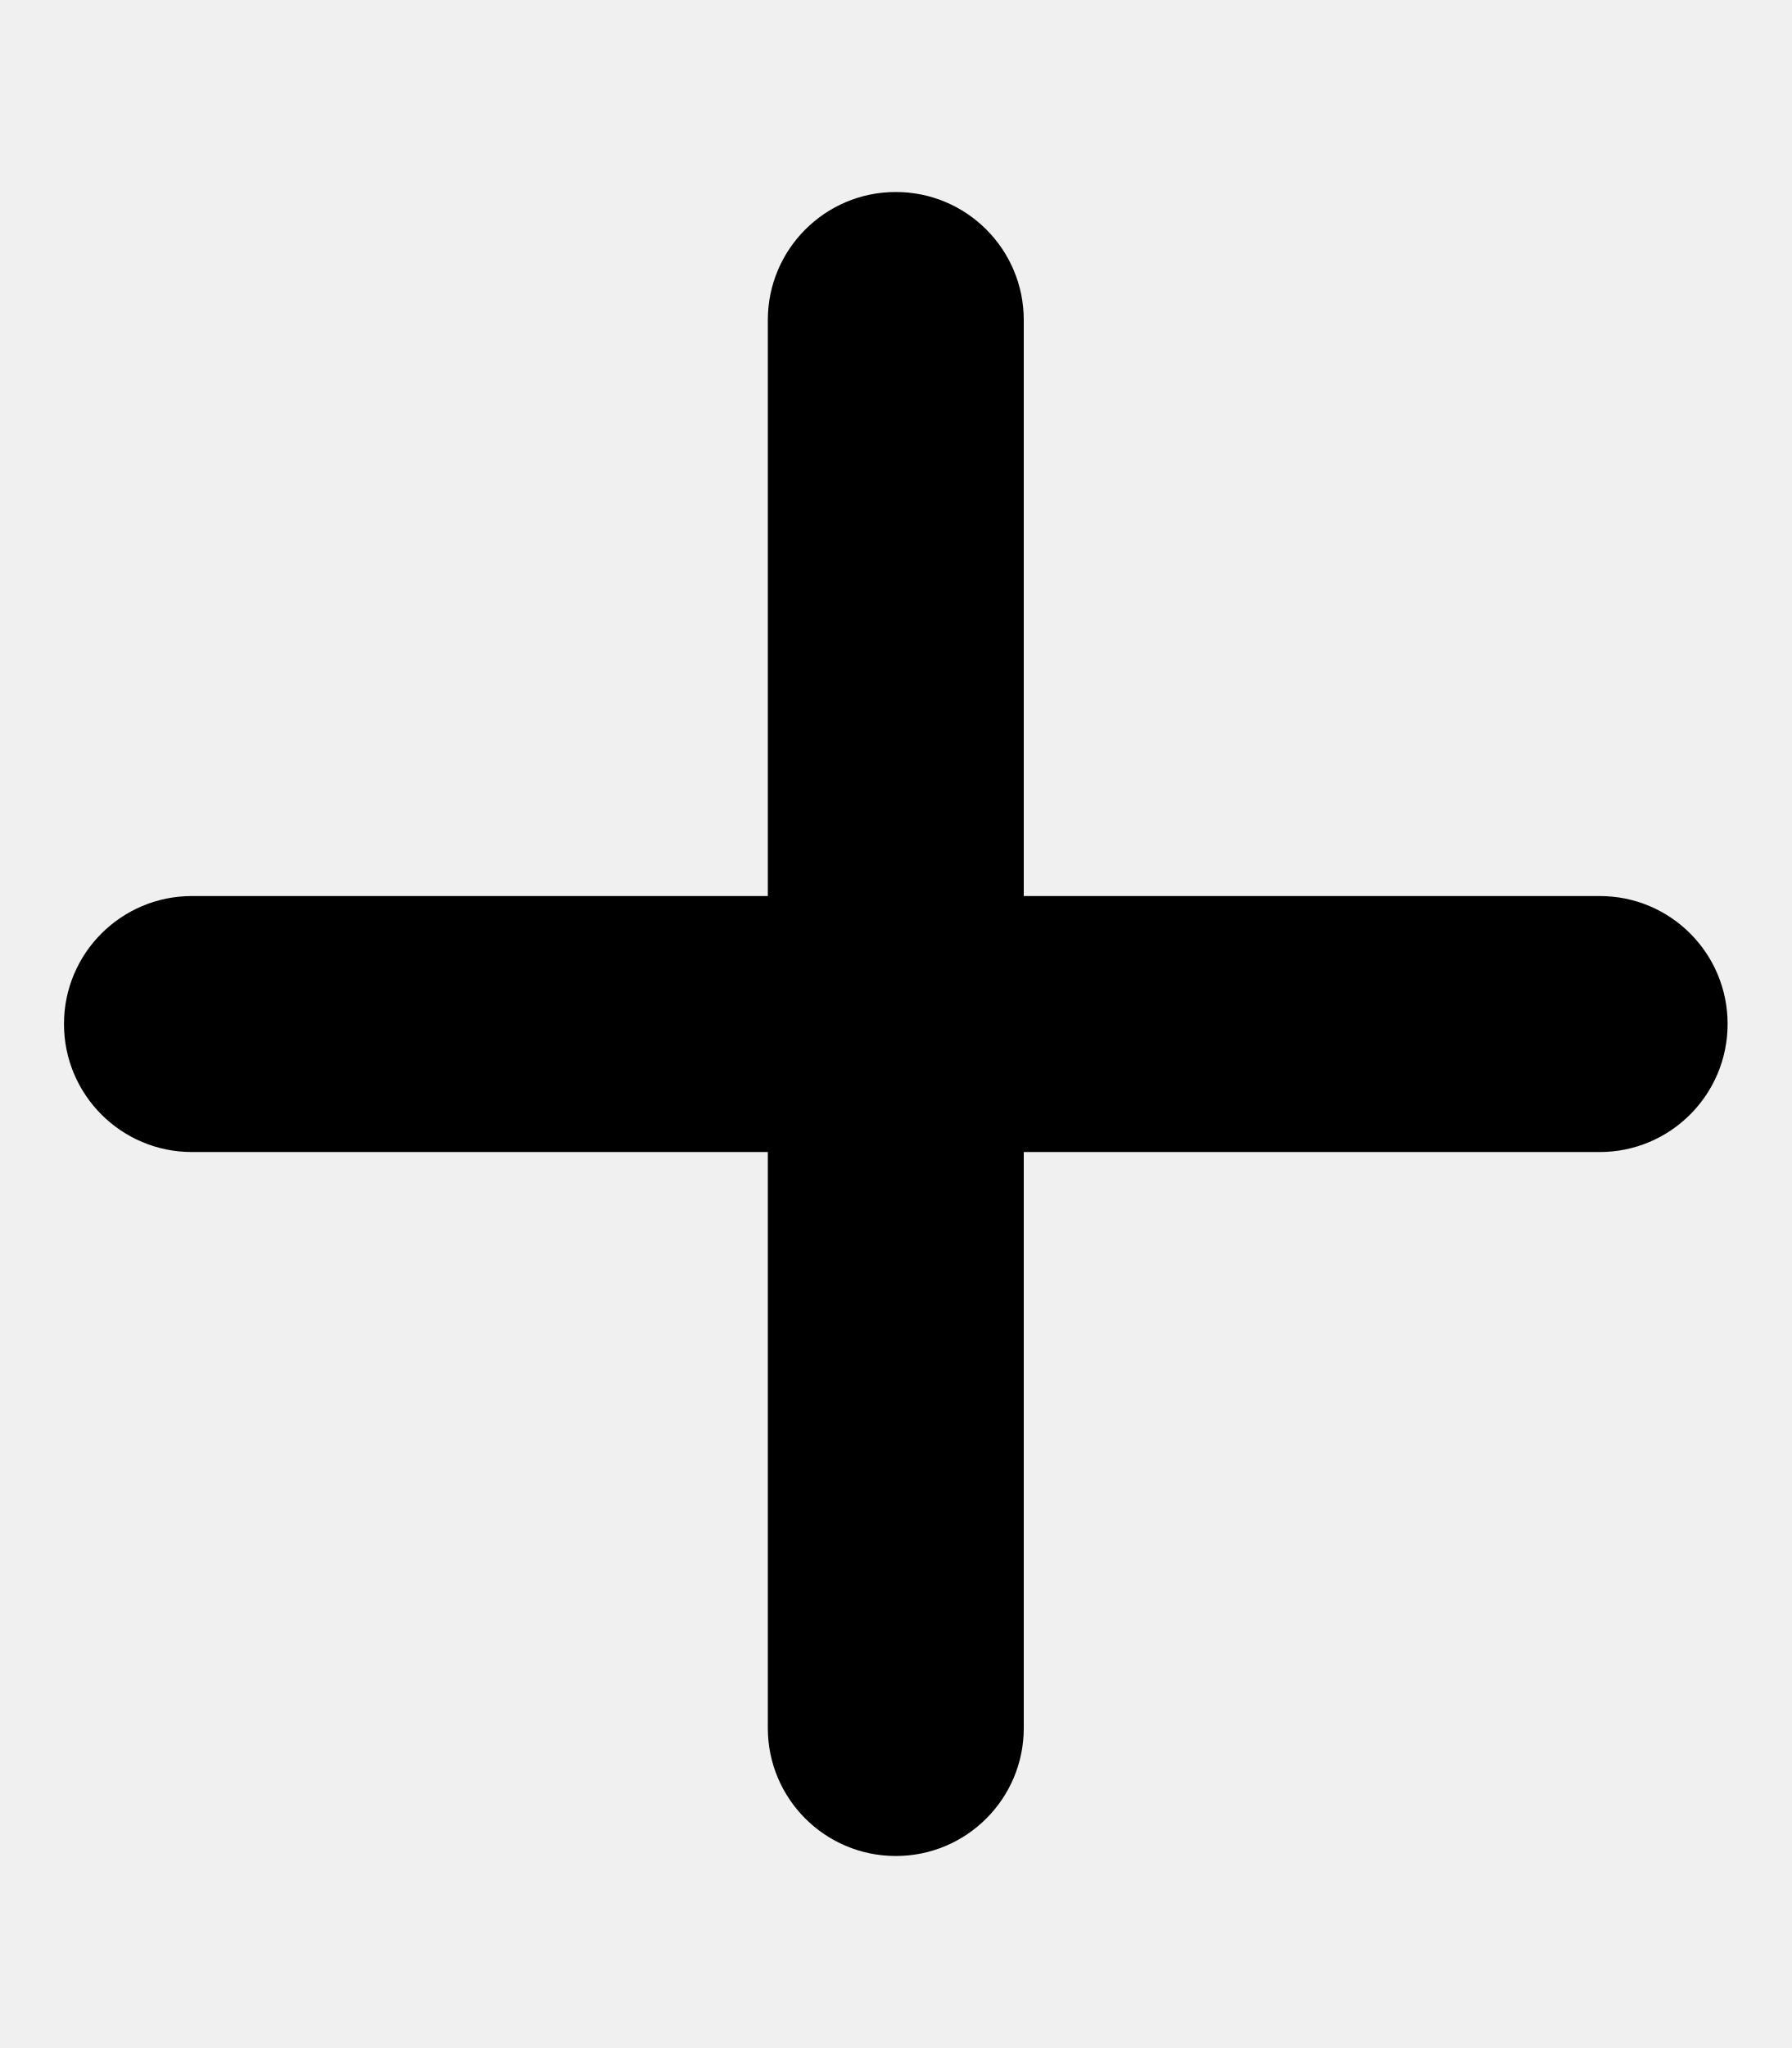
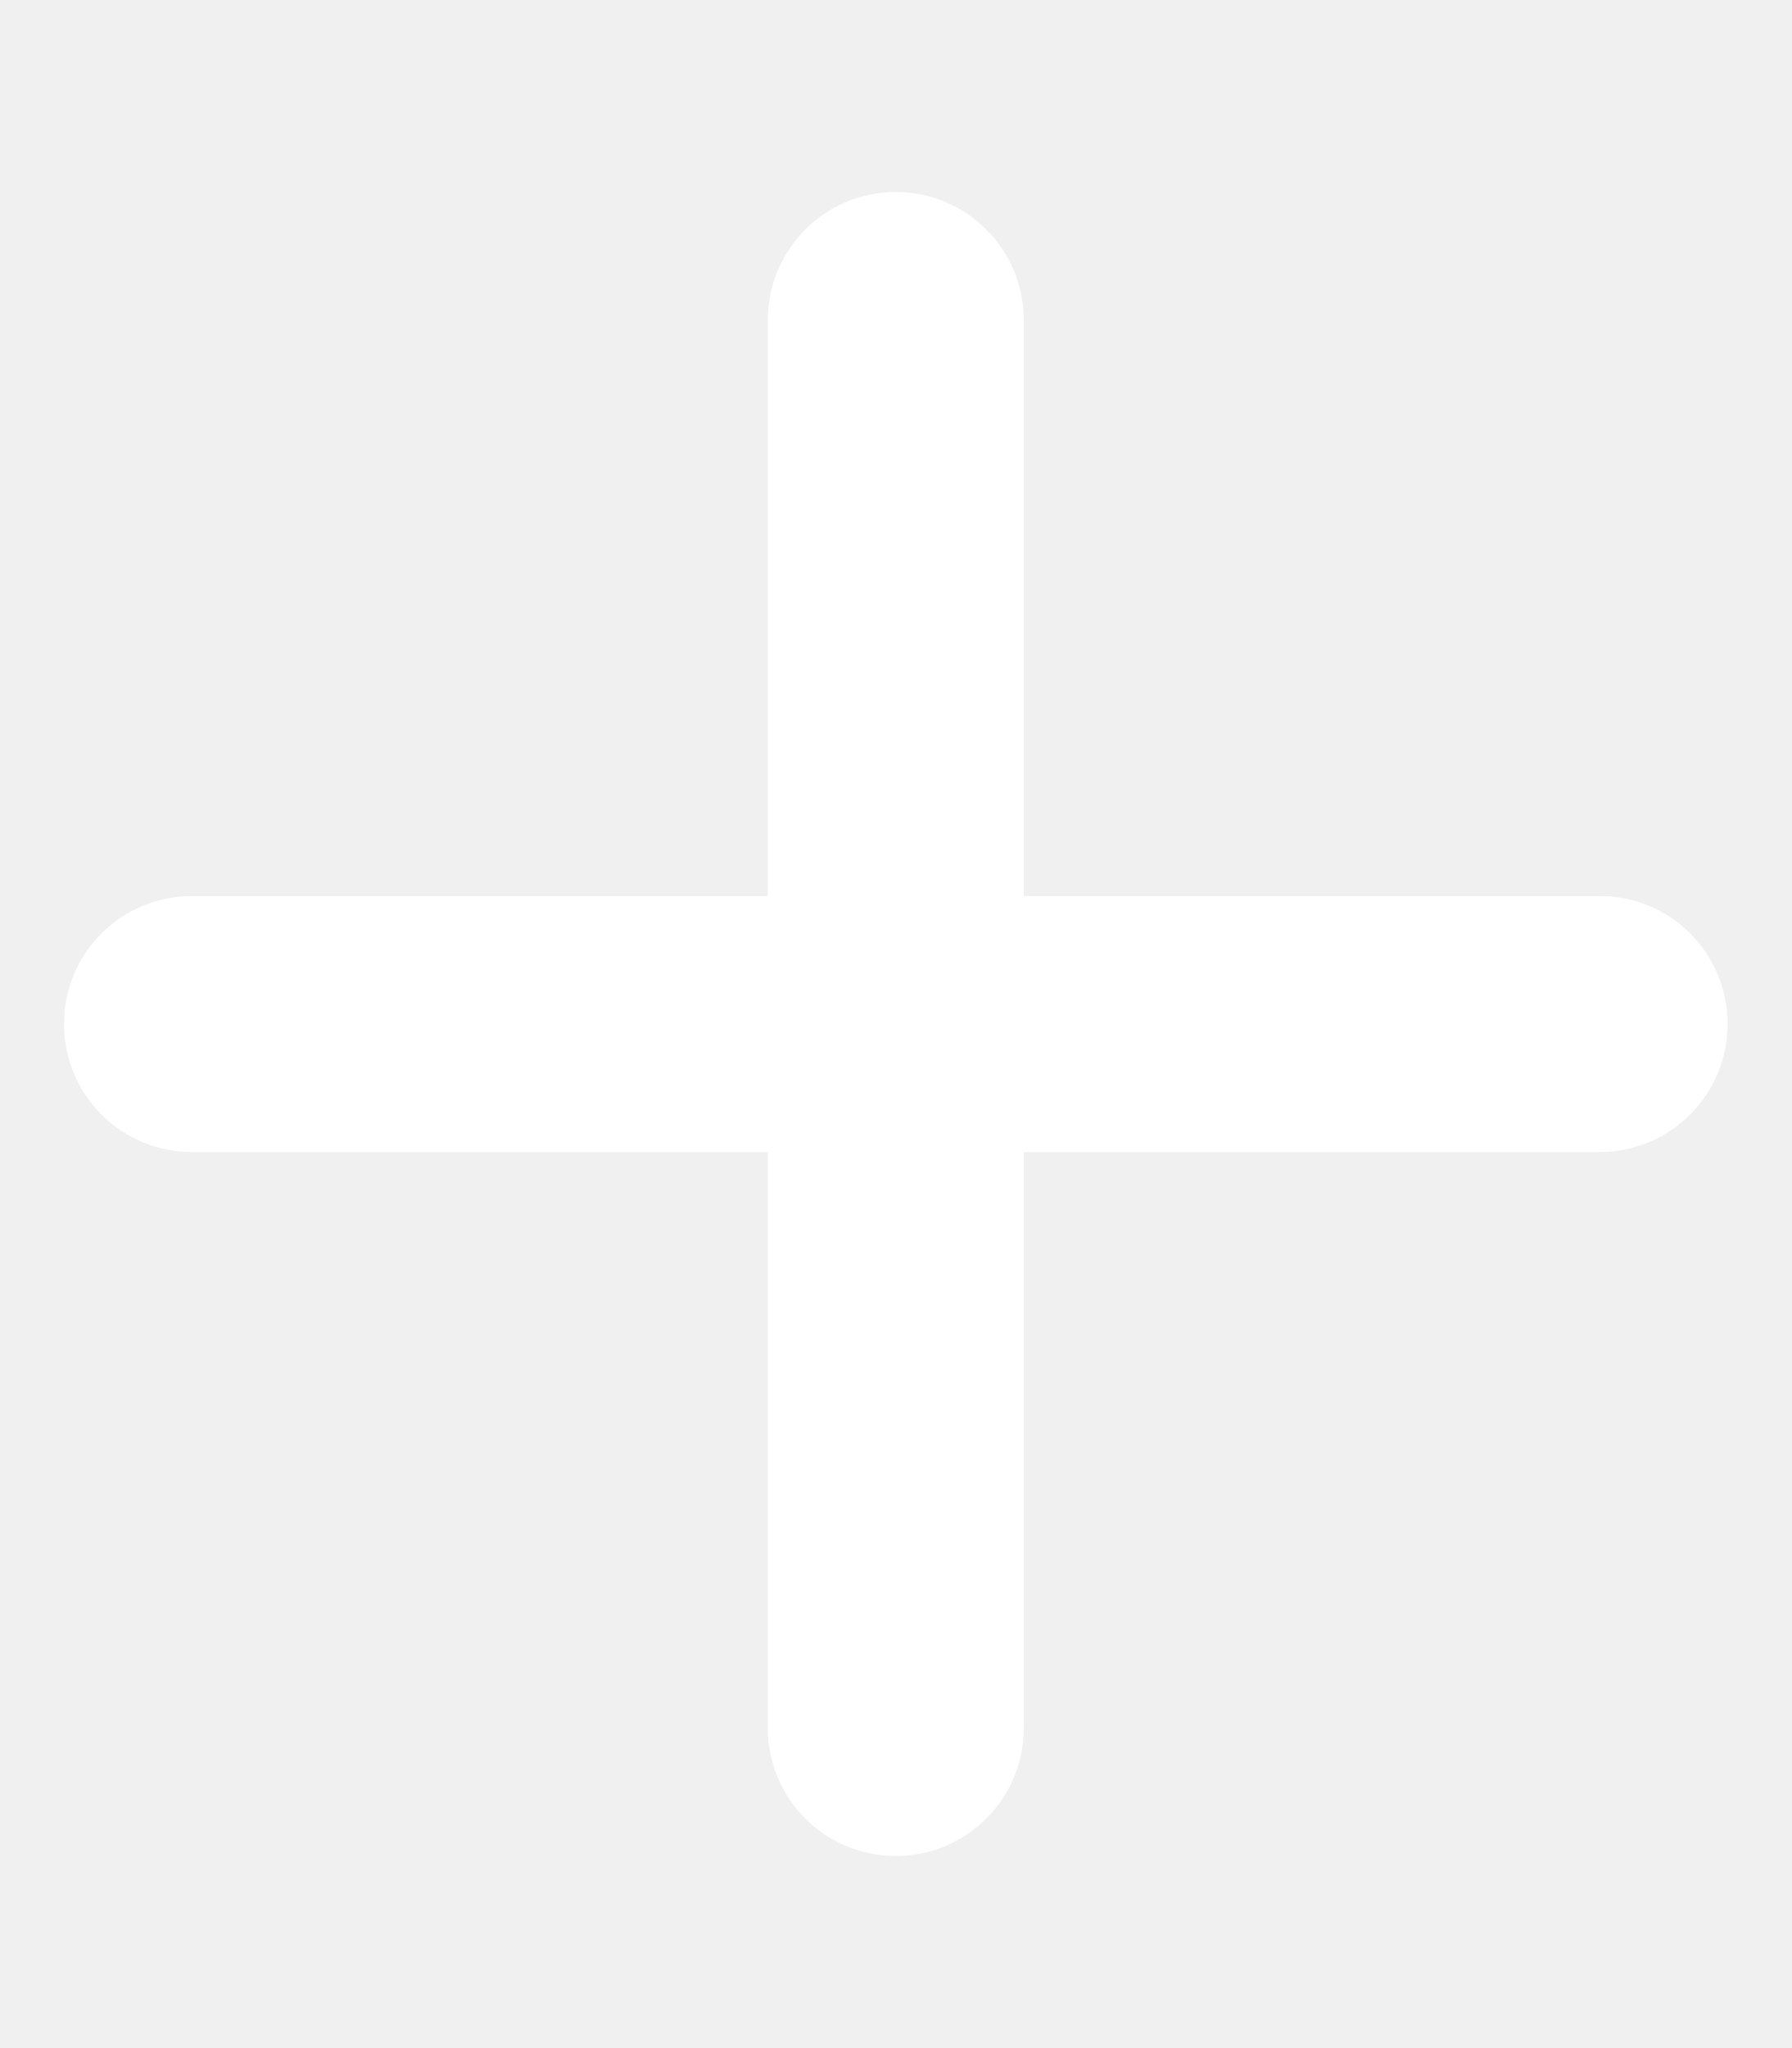
- <svg xmlns="http://www.w3.org/2000/svg" viewBox="0 0 448 512">
+ <svg xmlns="http://www.w3.org/2000/svg" viewBox="0 0 448 512" fill="#fff">
  <path d="M432 256c0 17.69-14.33 32.01-32 32.01H256v144c0 17.69-14.33 31.99-32 31.99s-32-14.3-32-31.99v-144H48c-17.67 0-32-14.32-32-32.01s14.33-31.99 32-31.99H192v-144c0-17.69 14.33-32.01 32-32.01s32 14.32 32 32.01v144h144C417.7 224 432 238.3 432 256z" />
</svg>
